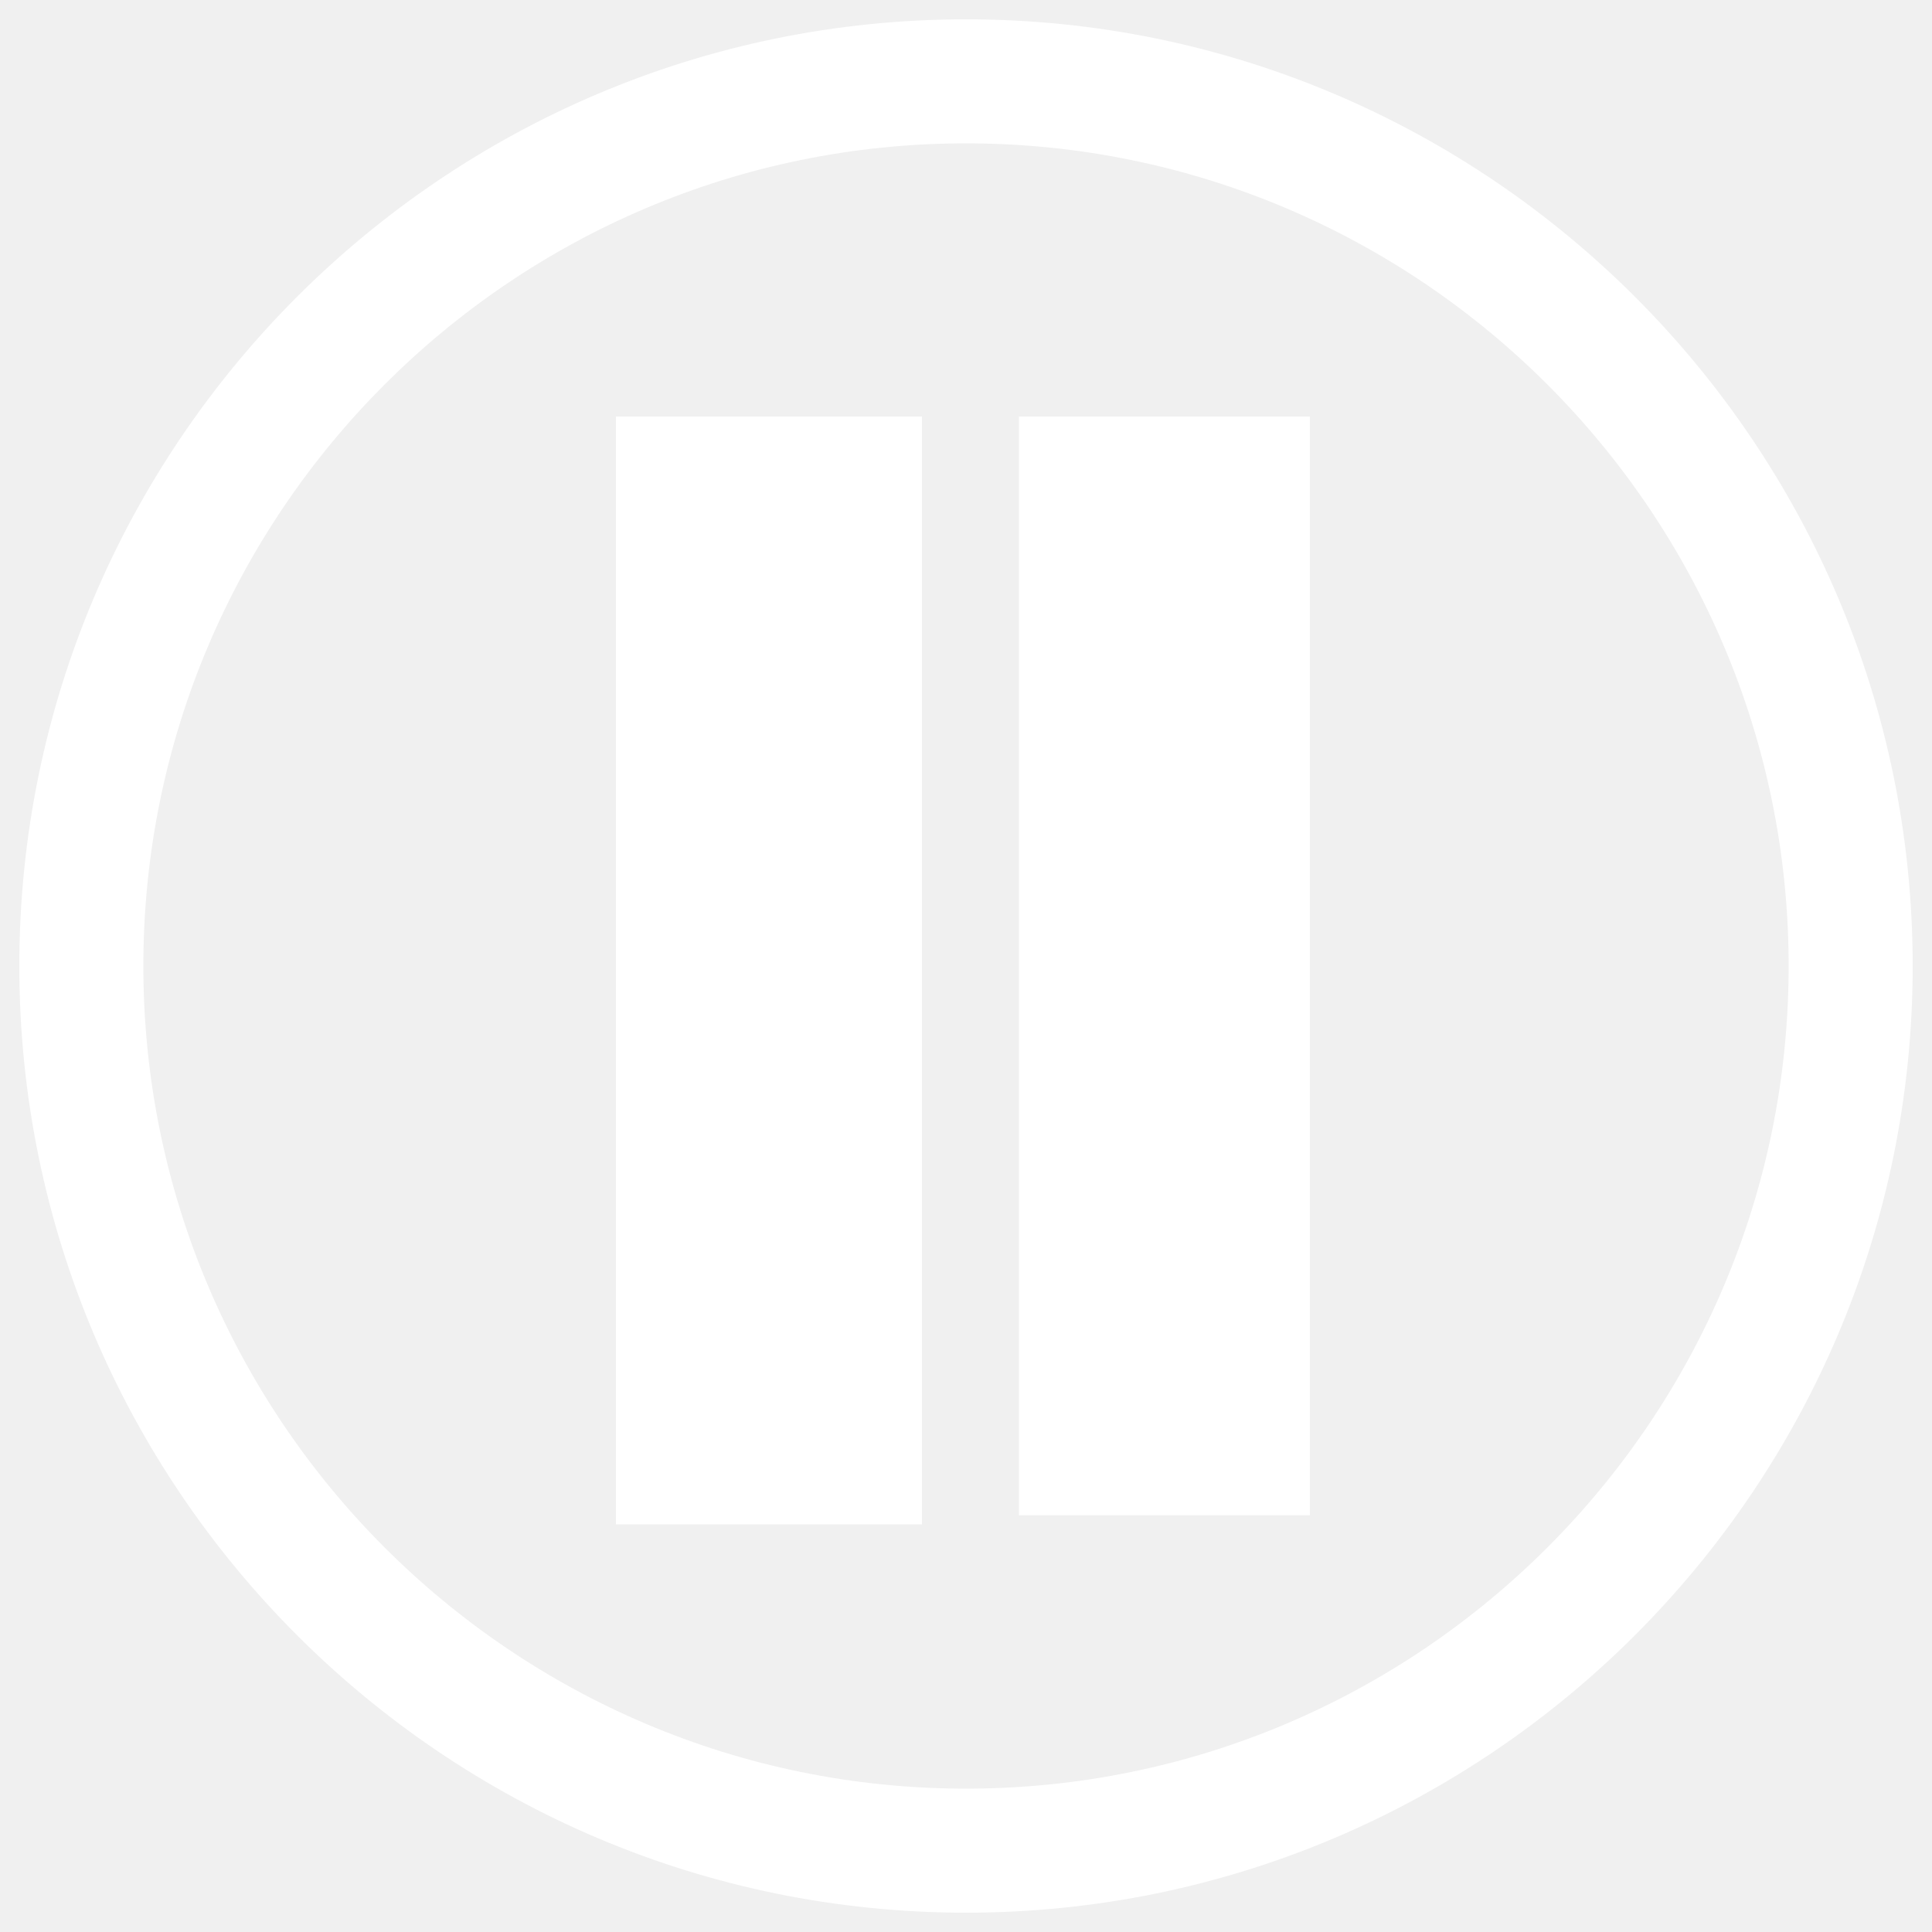
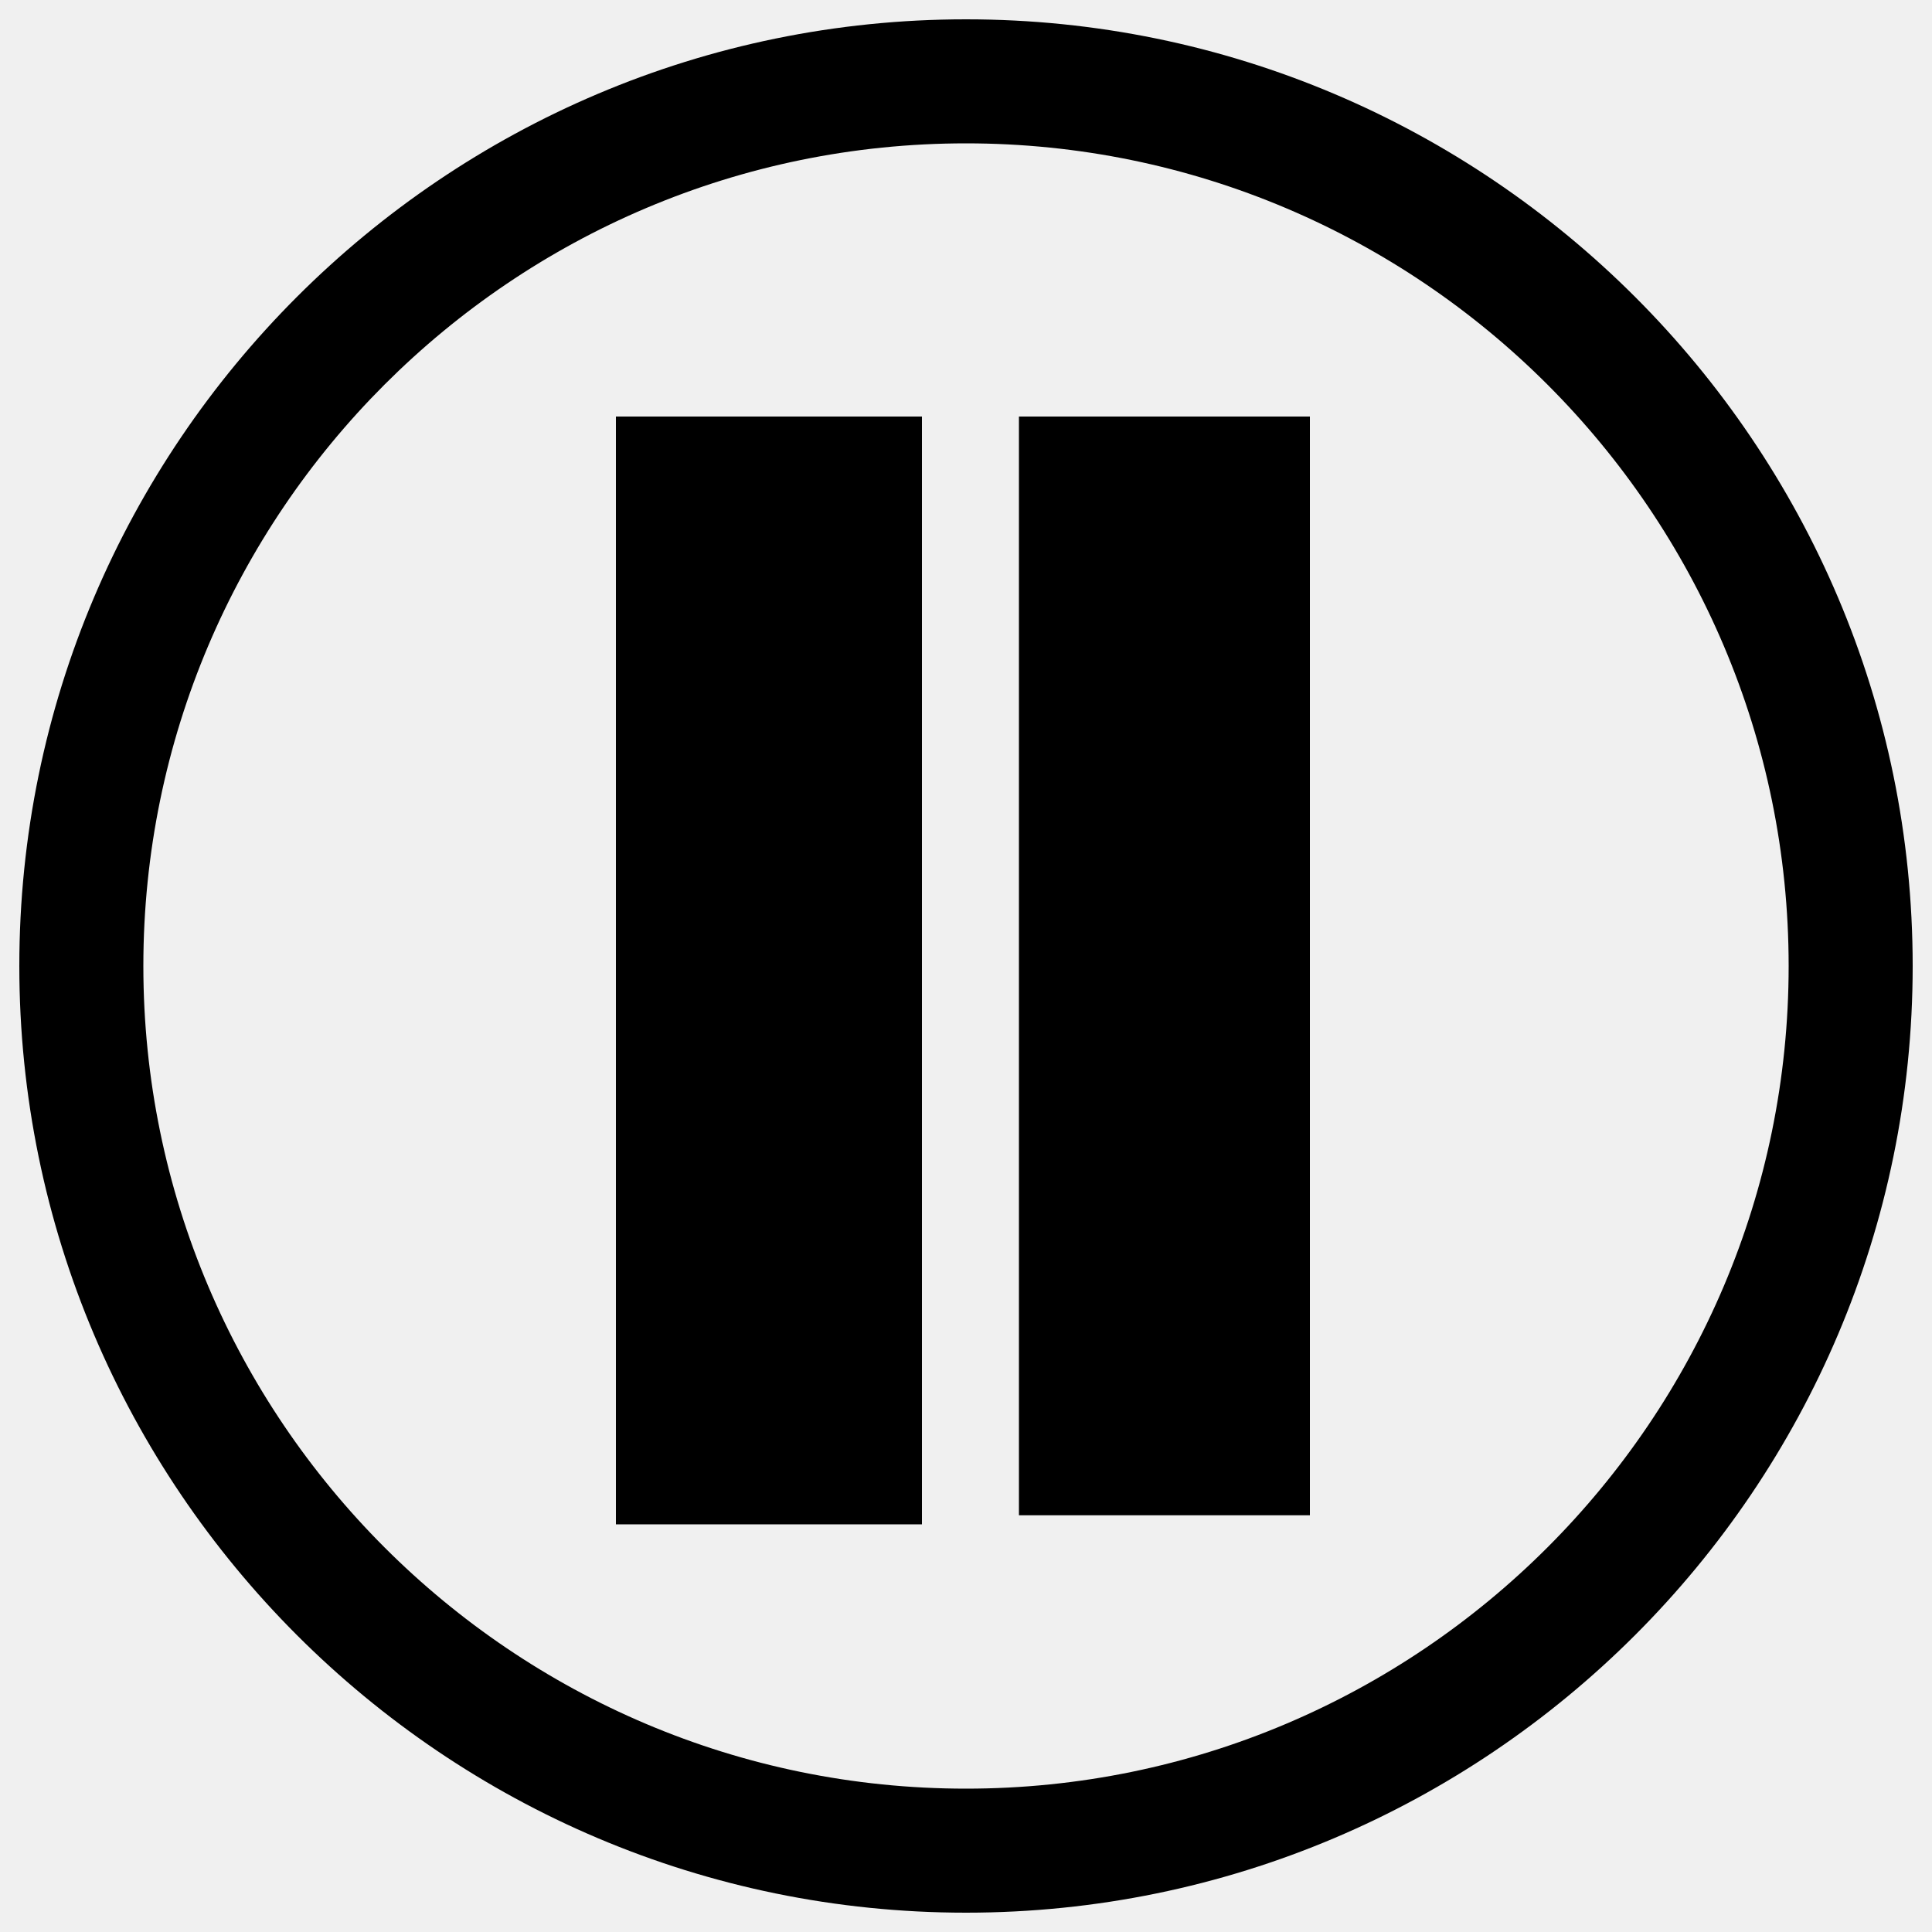
- <svg xmlns="http://www.w3.org/2000/svg" viewBox="0 0 500 500" width="500" height="500" fill="#ffffff">
+ <svg xmlns="http://www.w3.org/2000/svg" viewBox="0 0 500 500" width="500" height="500" fill="#000000">
  <path d="M250 5C114.9 5 5 114.9 5 250s109.9 245 245 245 245-109.9 245-245S385.1 5 250 5zm0 457.9c-117.4 0-212.9-95.5-212.9-212.9S132.6 37.1 250 37.1 462.9 132.6 462.9 250 367.4 462.9 250 462.9z" />
  <polyline points="172.3 394.5 238.6 394.5 238.6 110.9 238.6 107.8 236.3 107.8 159.4 107.8 159.4 394.5" />
  <rect x="263.7" y="107.8" width="75.3" height="284.35" />
</svg>
